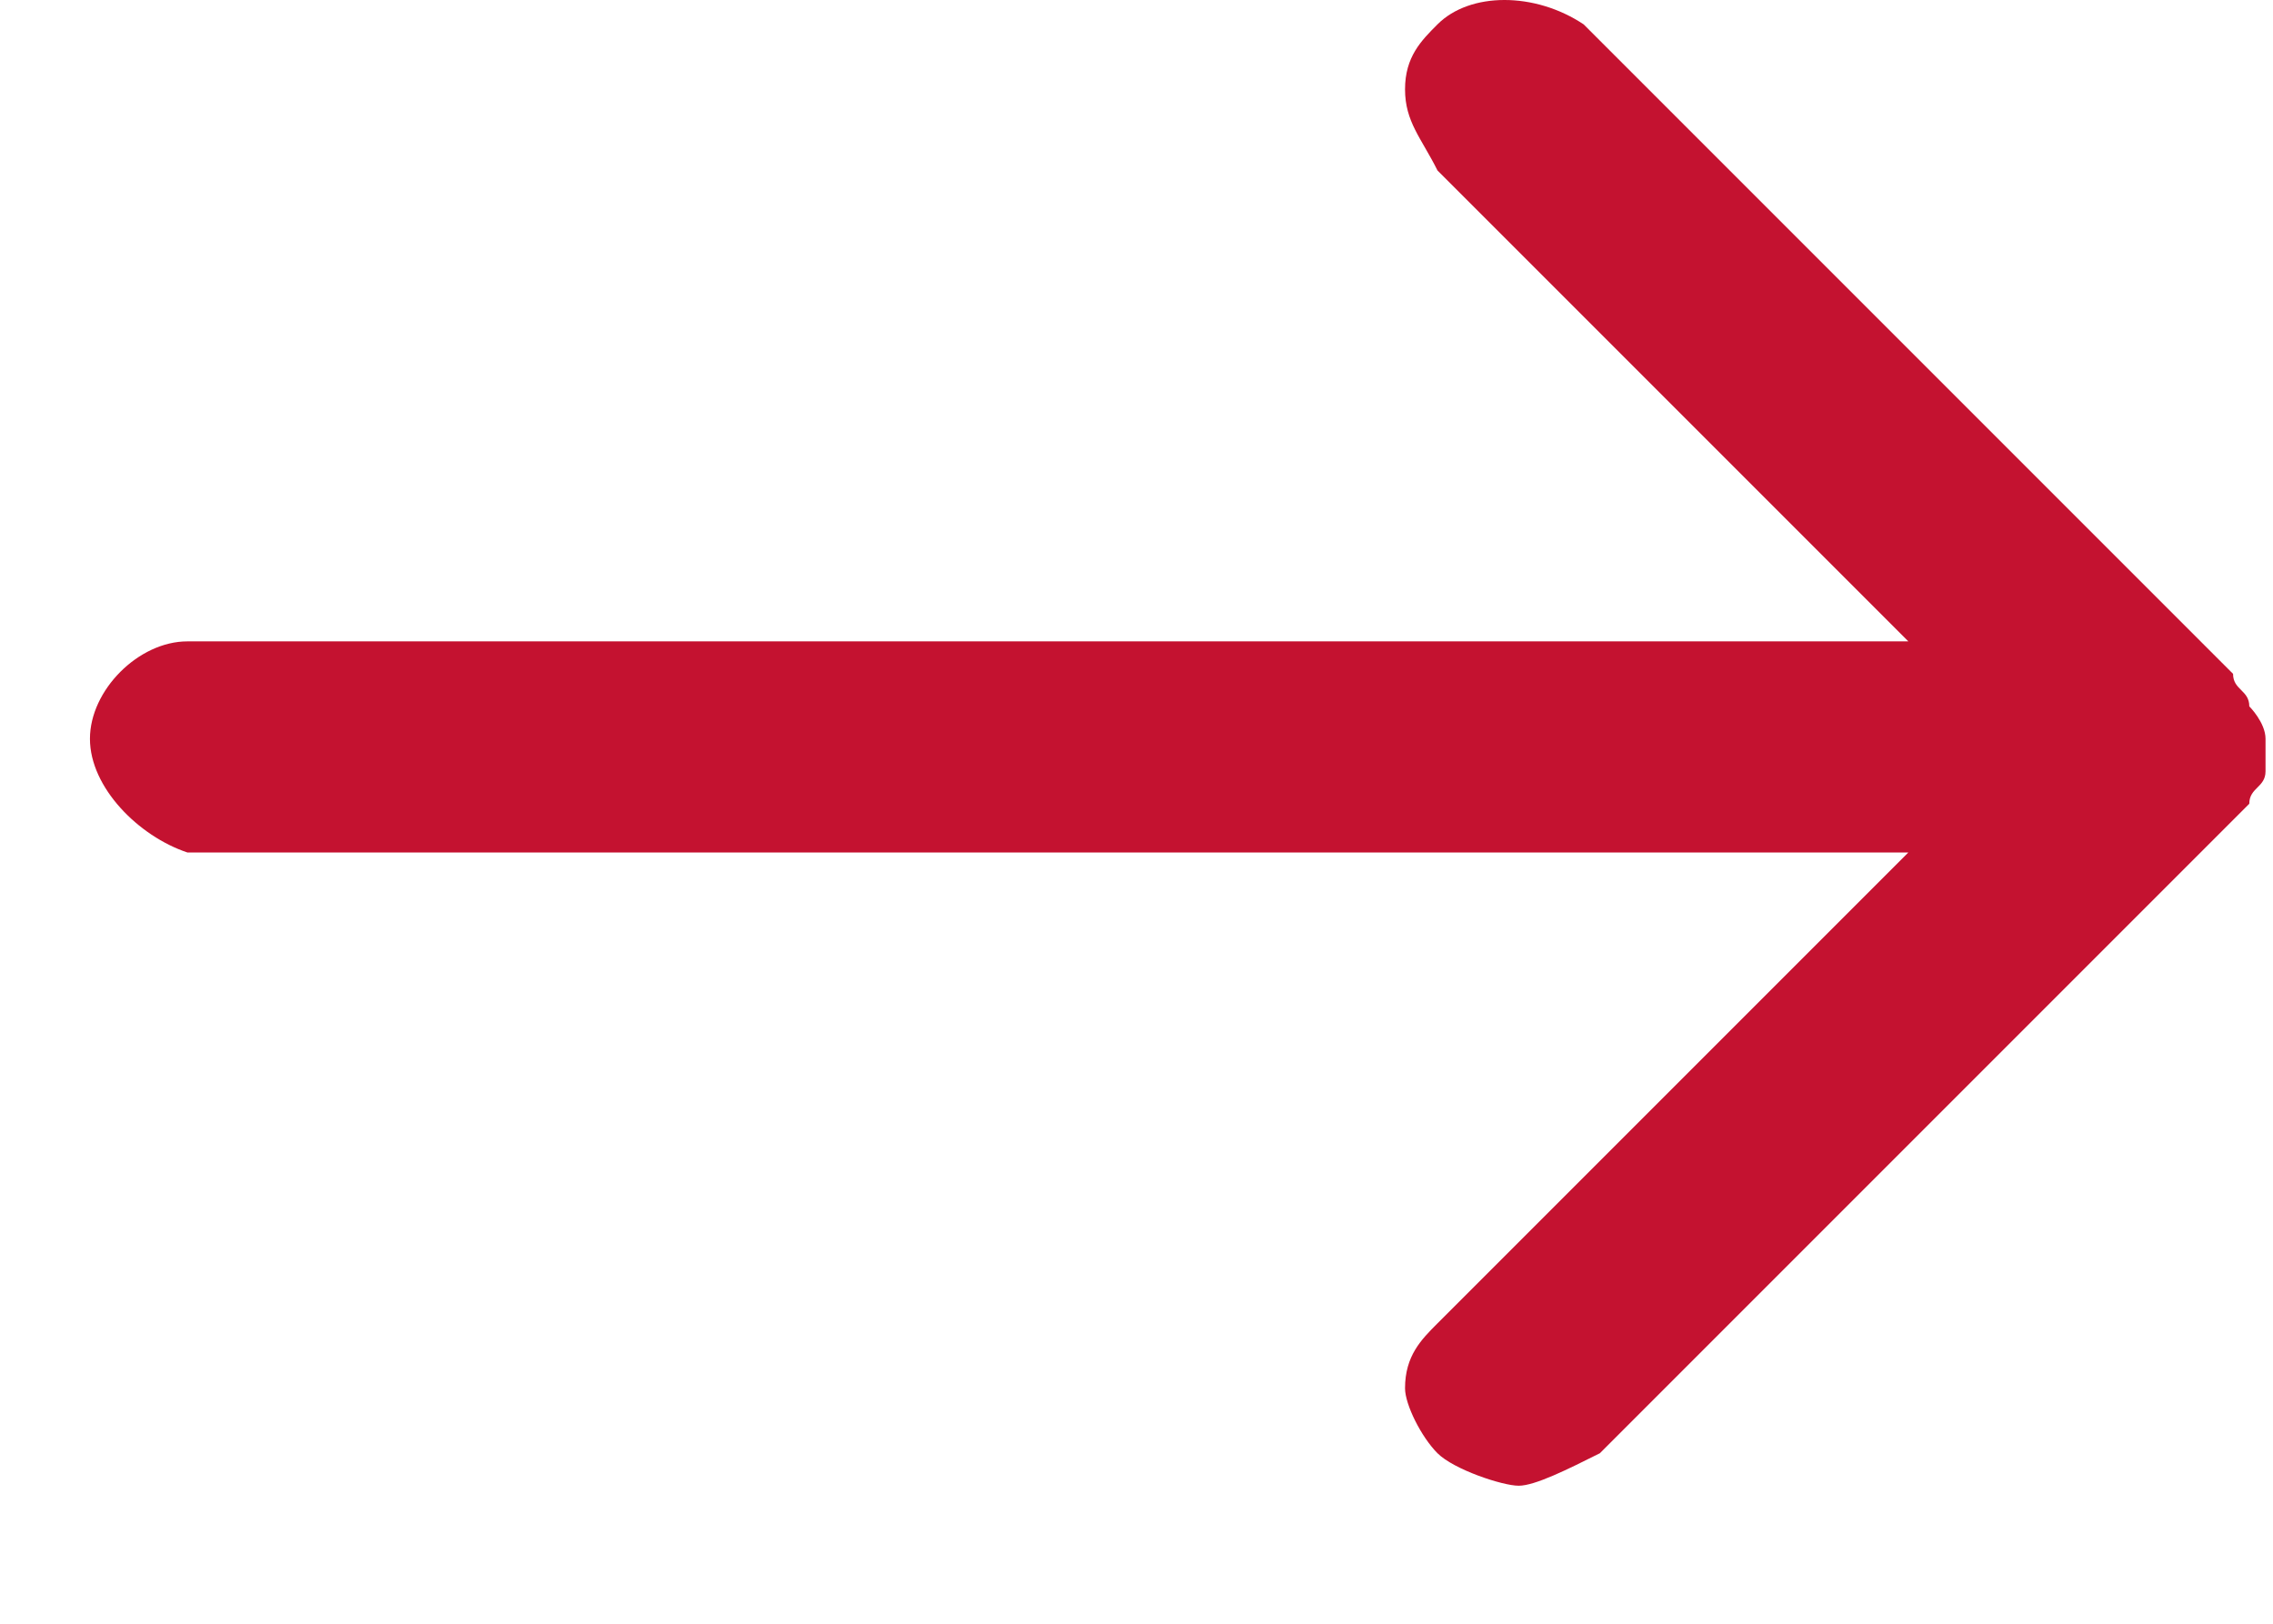
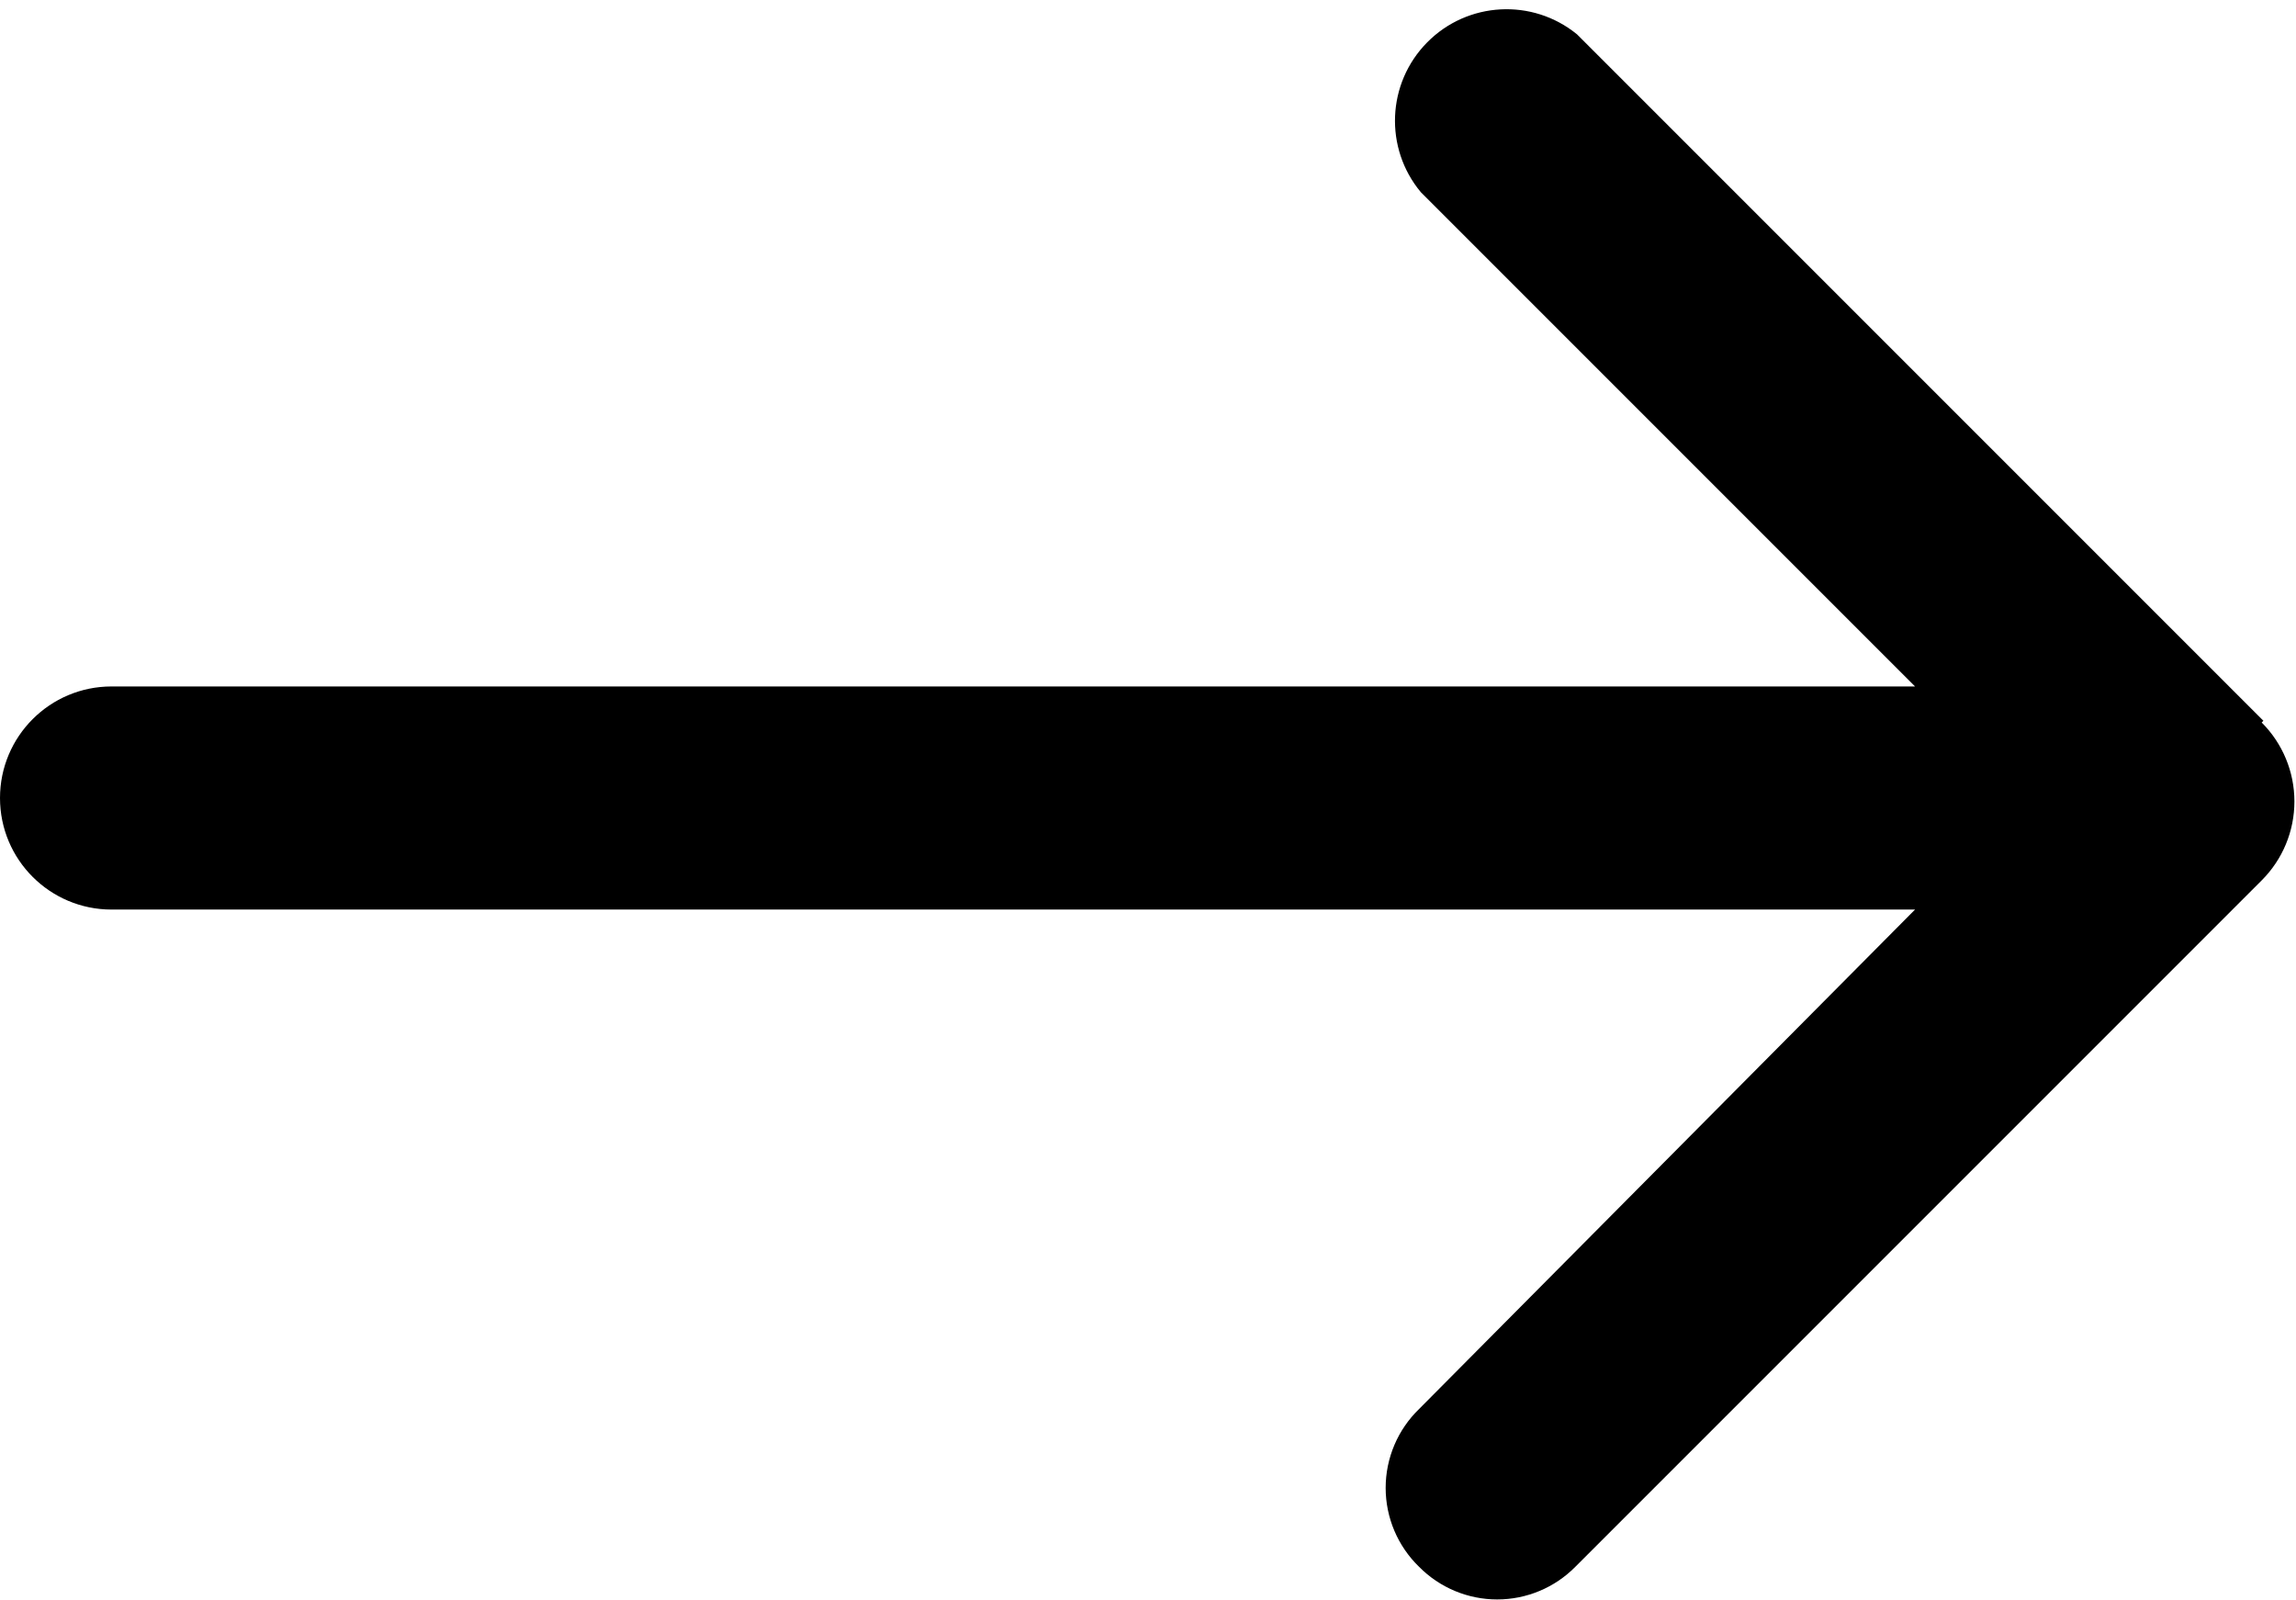
- <svg xmlns="http://www.w3.org/2000/svg" width="14" height="10" viewBox="0 0 14 10" fill="none">
-   <path d="M13.954 4.55C13.954 4.65 13.954 4.65 13.954 4.75C13.954 4.85 13.854 4.85 13.854 4.95L9.854 8.95C9.654 9.05 9.454 9.15 9.354 9.15C9.254 9.15 8.954 9.05 8.854 8.95C8.754 8.85 8.654 8.65 8.654 8.55C8.654 8.35 8.754 8.25 8.854 8.15L11.754 5.25H1.154C0.854 5.15 0.554 4.85 0.554 4.55C0.554 4.25 0.854 3.95 1.154 3.95H11.754L8.854 1.05C8.754 0.85 8.654 0.75 8.654 0.55C8.654 0.35 8.754 0.25 8.854 0.15C9.054 -0.05 9.454 -0.05 9.754 0.15L13.754 4.15C13.754 4.25 13.854 4.25 13.854 4.35C13.854 4.35 13.954 4.45 13.954 4.55Z" fill="#C41230" />
+ <svg xmlns="http://www.w3.org/2000/svg" id="f442c400-d3c9-4abb-9fce-6f00142d1949" data-name="Layer 1" viewBox="0 0 13.38 9.32">
+   <path d="M13.19,4.2l-4-4a.65.65,0,0,0-.91.92L11.16,4H.65a.65.65,0,0,0,0,1.3H11.16L8.27,8.21a.64.64,0,0,0,0,.92.64.64,0,0,0,.91,0l4-4a.65.65,0,0,0,0-.92Z" />
</svg>
